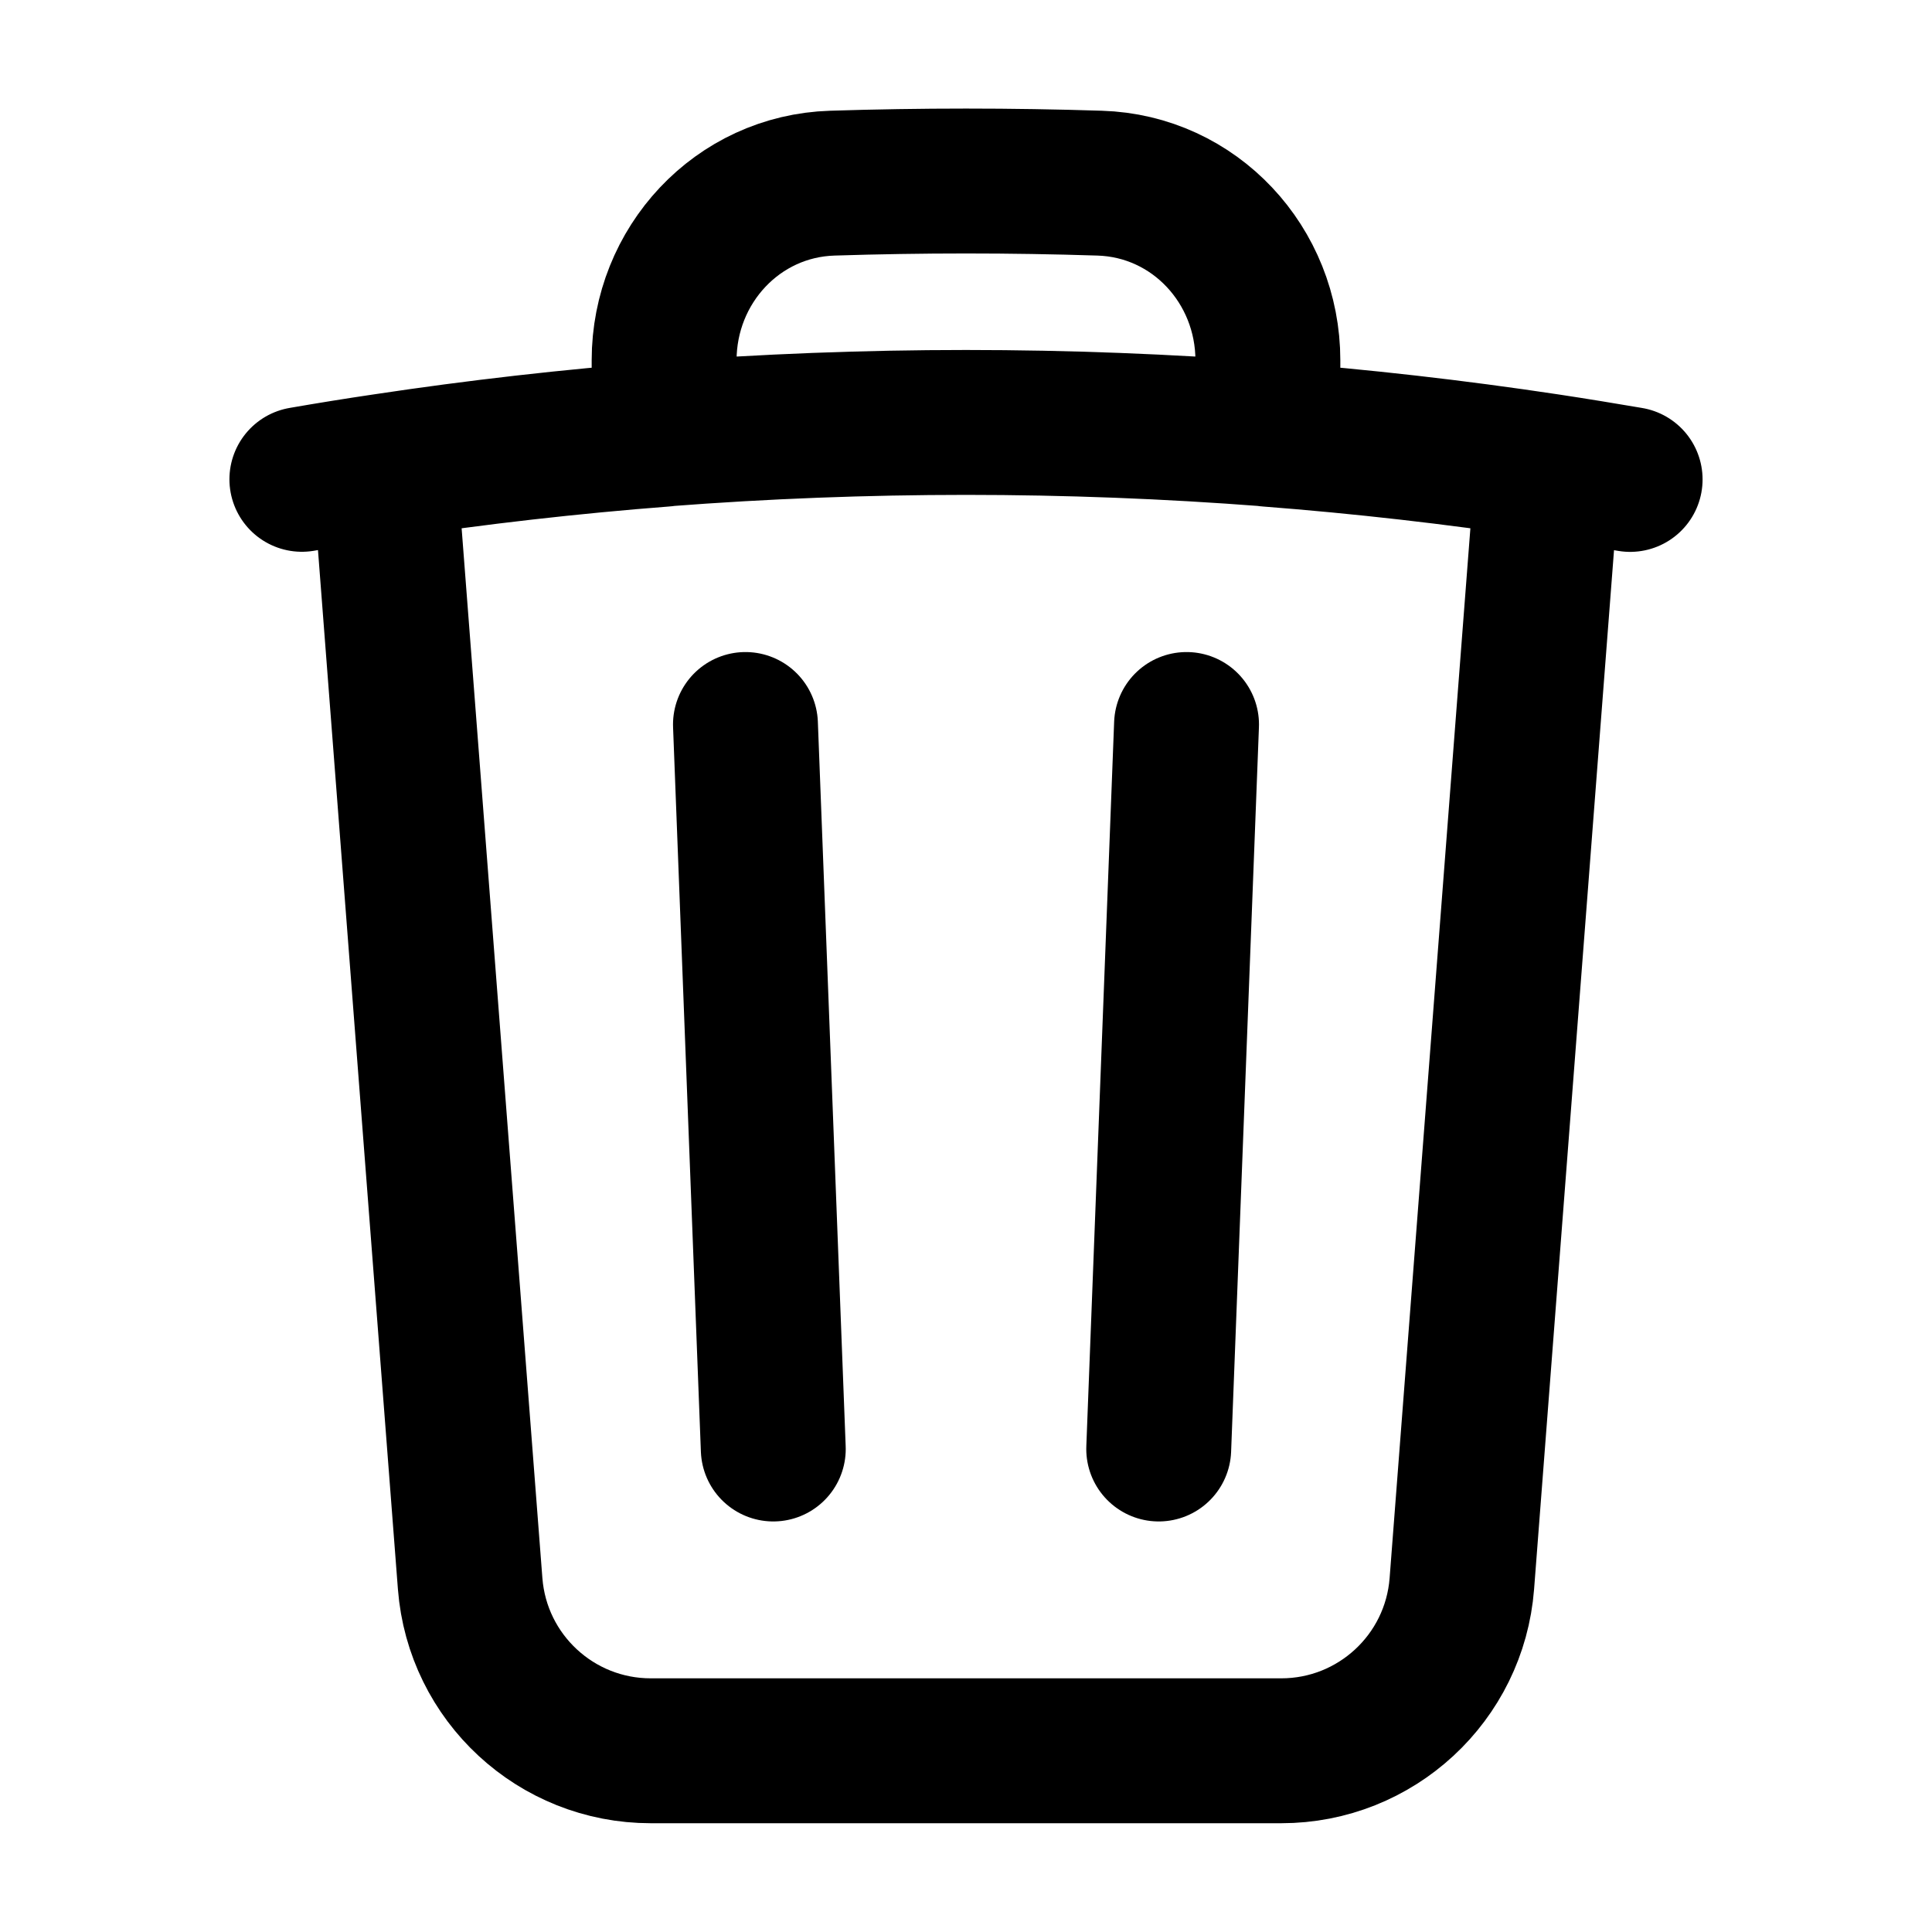
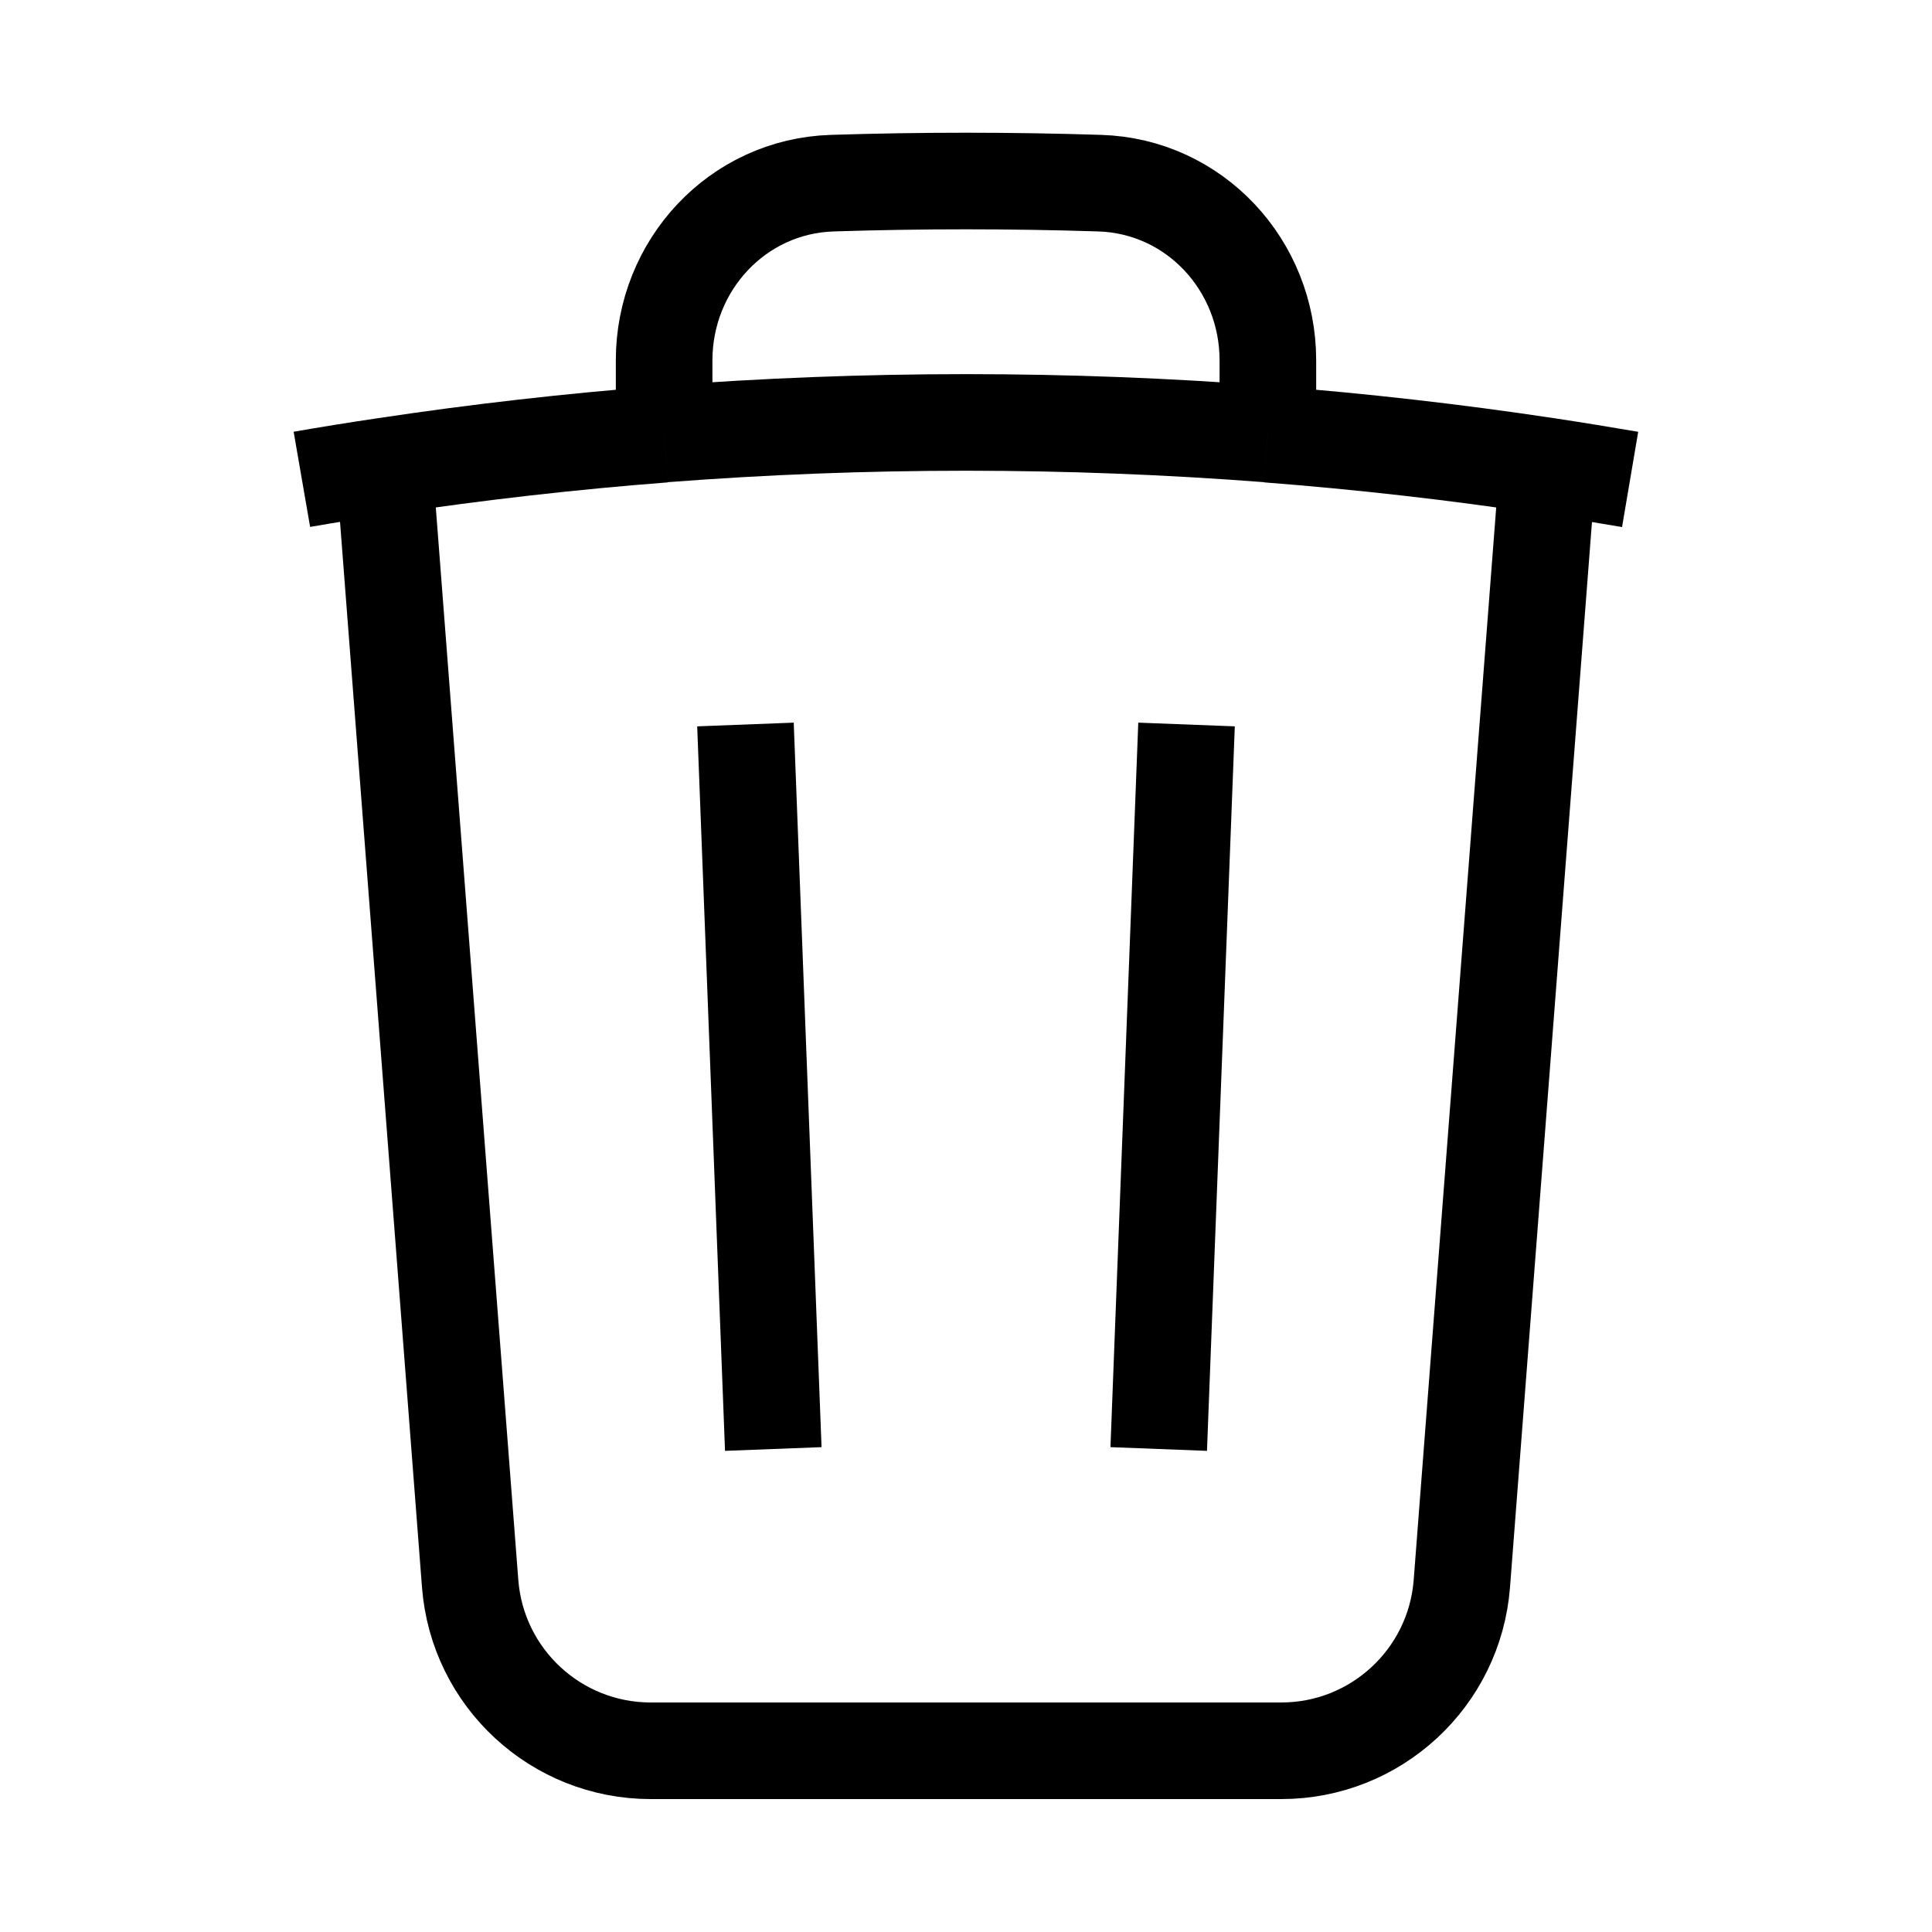
<svg xmlns="http://www.w3.org/2000/svg" width="20" height="20" fill="none">
-   <path stroke="currentColor" stroke-linecap="round" stroke-linejoin="round" stroke-width="1.5" d="m12.283 7.5-.288 7.5m-3.99 0-.288-7.5m8.306-2.675c.285.043.569.09.852.138m-.852-.137-.89 11.568a1.875 1.875 0 0 1-1.87 1.73H6.737a1.875 1.875 0 0 1-1.87-1.73l-.89-11.569m12.046 0a40.08 40.08 0 0 0-2.898-.33m-10 .467c.283-.049.567-.095.852-.137m0 0a40.091 40.091 0 0 1 2.898-.33m6.25 0V3.73c0-.984-.758-1.804-1.742-1.834a43.3 43.3 0 0 0-2.766 0c-.984.03-1.742.851-1.742 1.834v.763m6.25 0c-2.08-.16-4.17-.16-6.25 0" />
+   <path stroke="currentColor" strokeLinecap="round" strokeLinejoin="round" strokeWidthh="1.5" d="m12.283 7.5-.288 7.5m-3.99 0-.288-7.5m8.306-2.675c.285.043.569.09.852.138m-.852-.137-.89 11.568a1.875 1.875 0 0 1-1.87 1.73H6.737a1.875 1.875 0 0 1-1.87-1.73l-.89-11.569m12.046 0a40.08 40.08 0 0 0-2.898-.33m-10 .467c.283-.049.567-.095.852-.137m0 0a40.091 40.091 0 0 1 2.898-.33m6.25 0V3.73c0-.984-.758-1.804-1.742-1.834a43.3 43.3 0 0 0-2.766 0c-.984.03-1.742.851-1.742 1.834v.763m6.25 0c-2.08-.16-4.17-.16-6.25 0" />
</svg>
